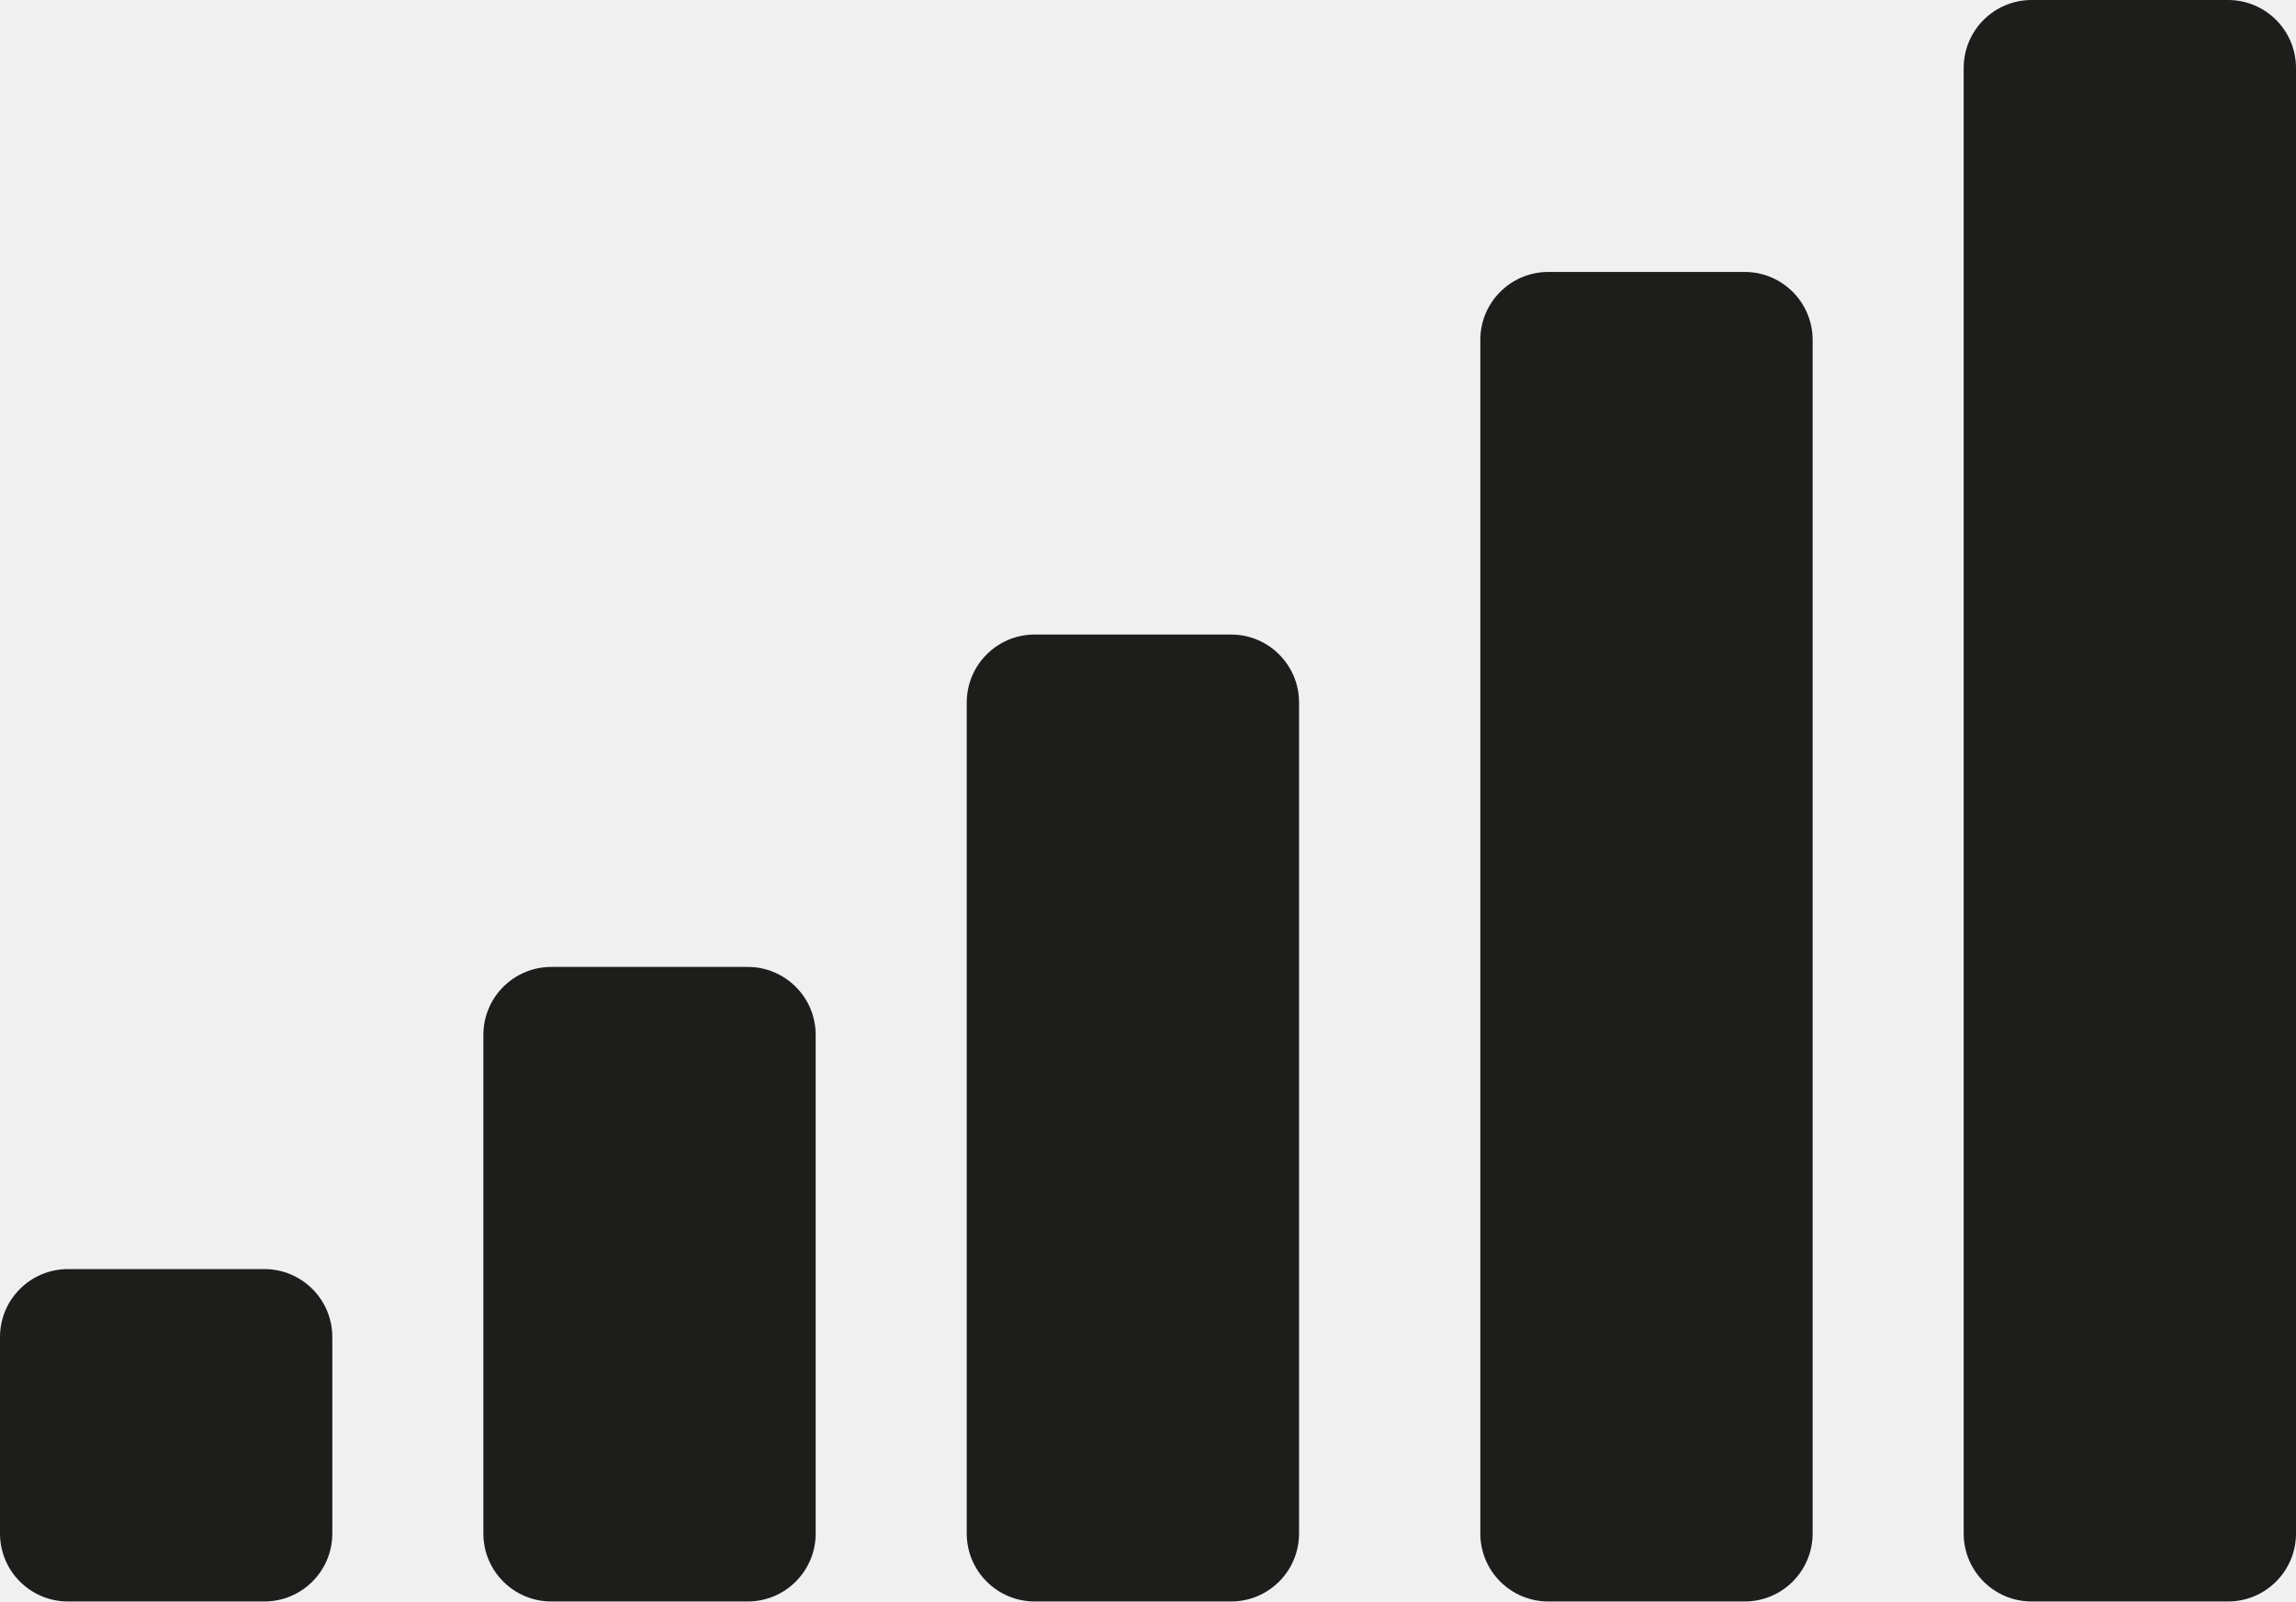
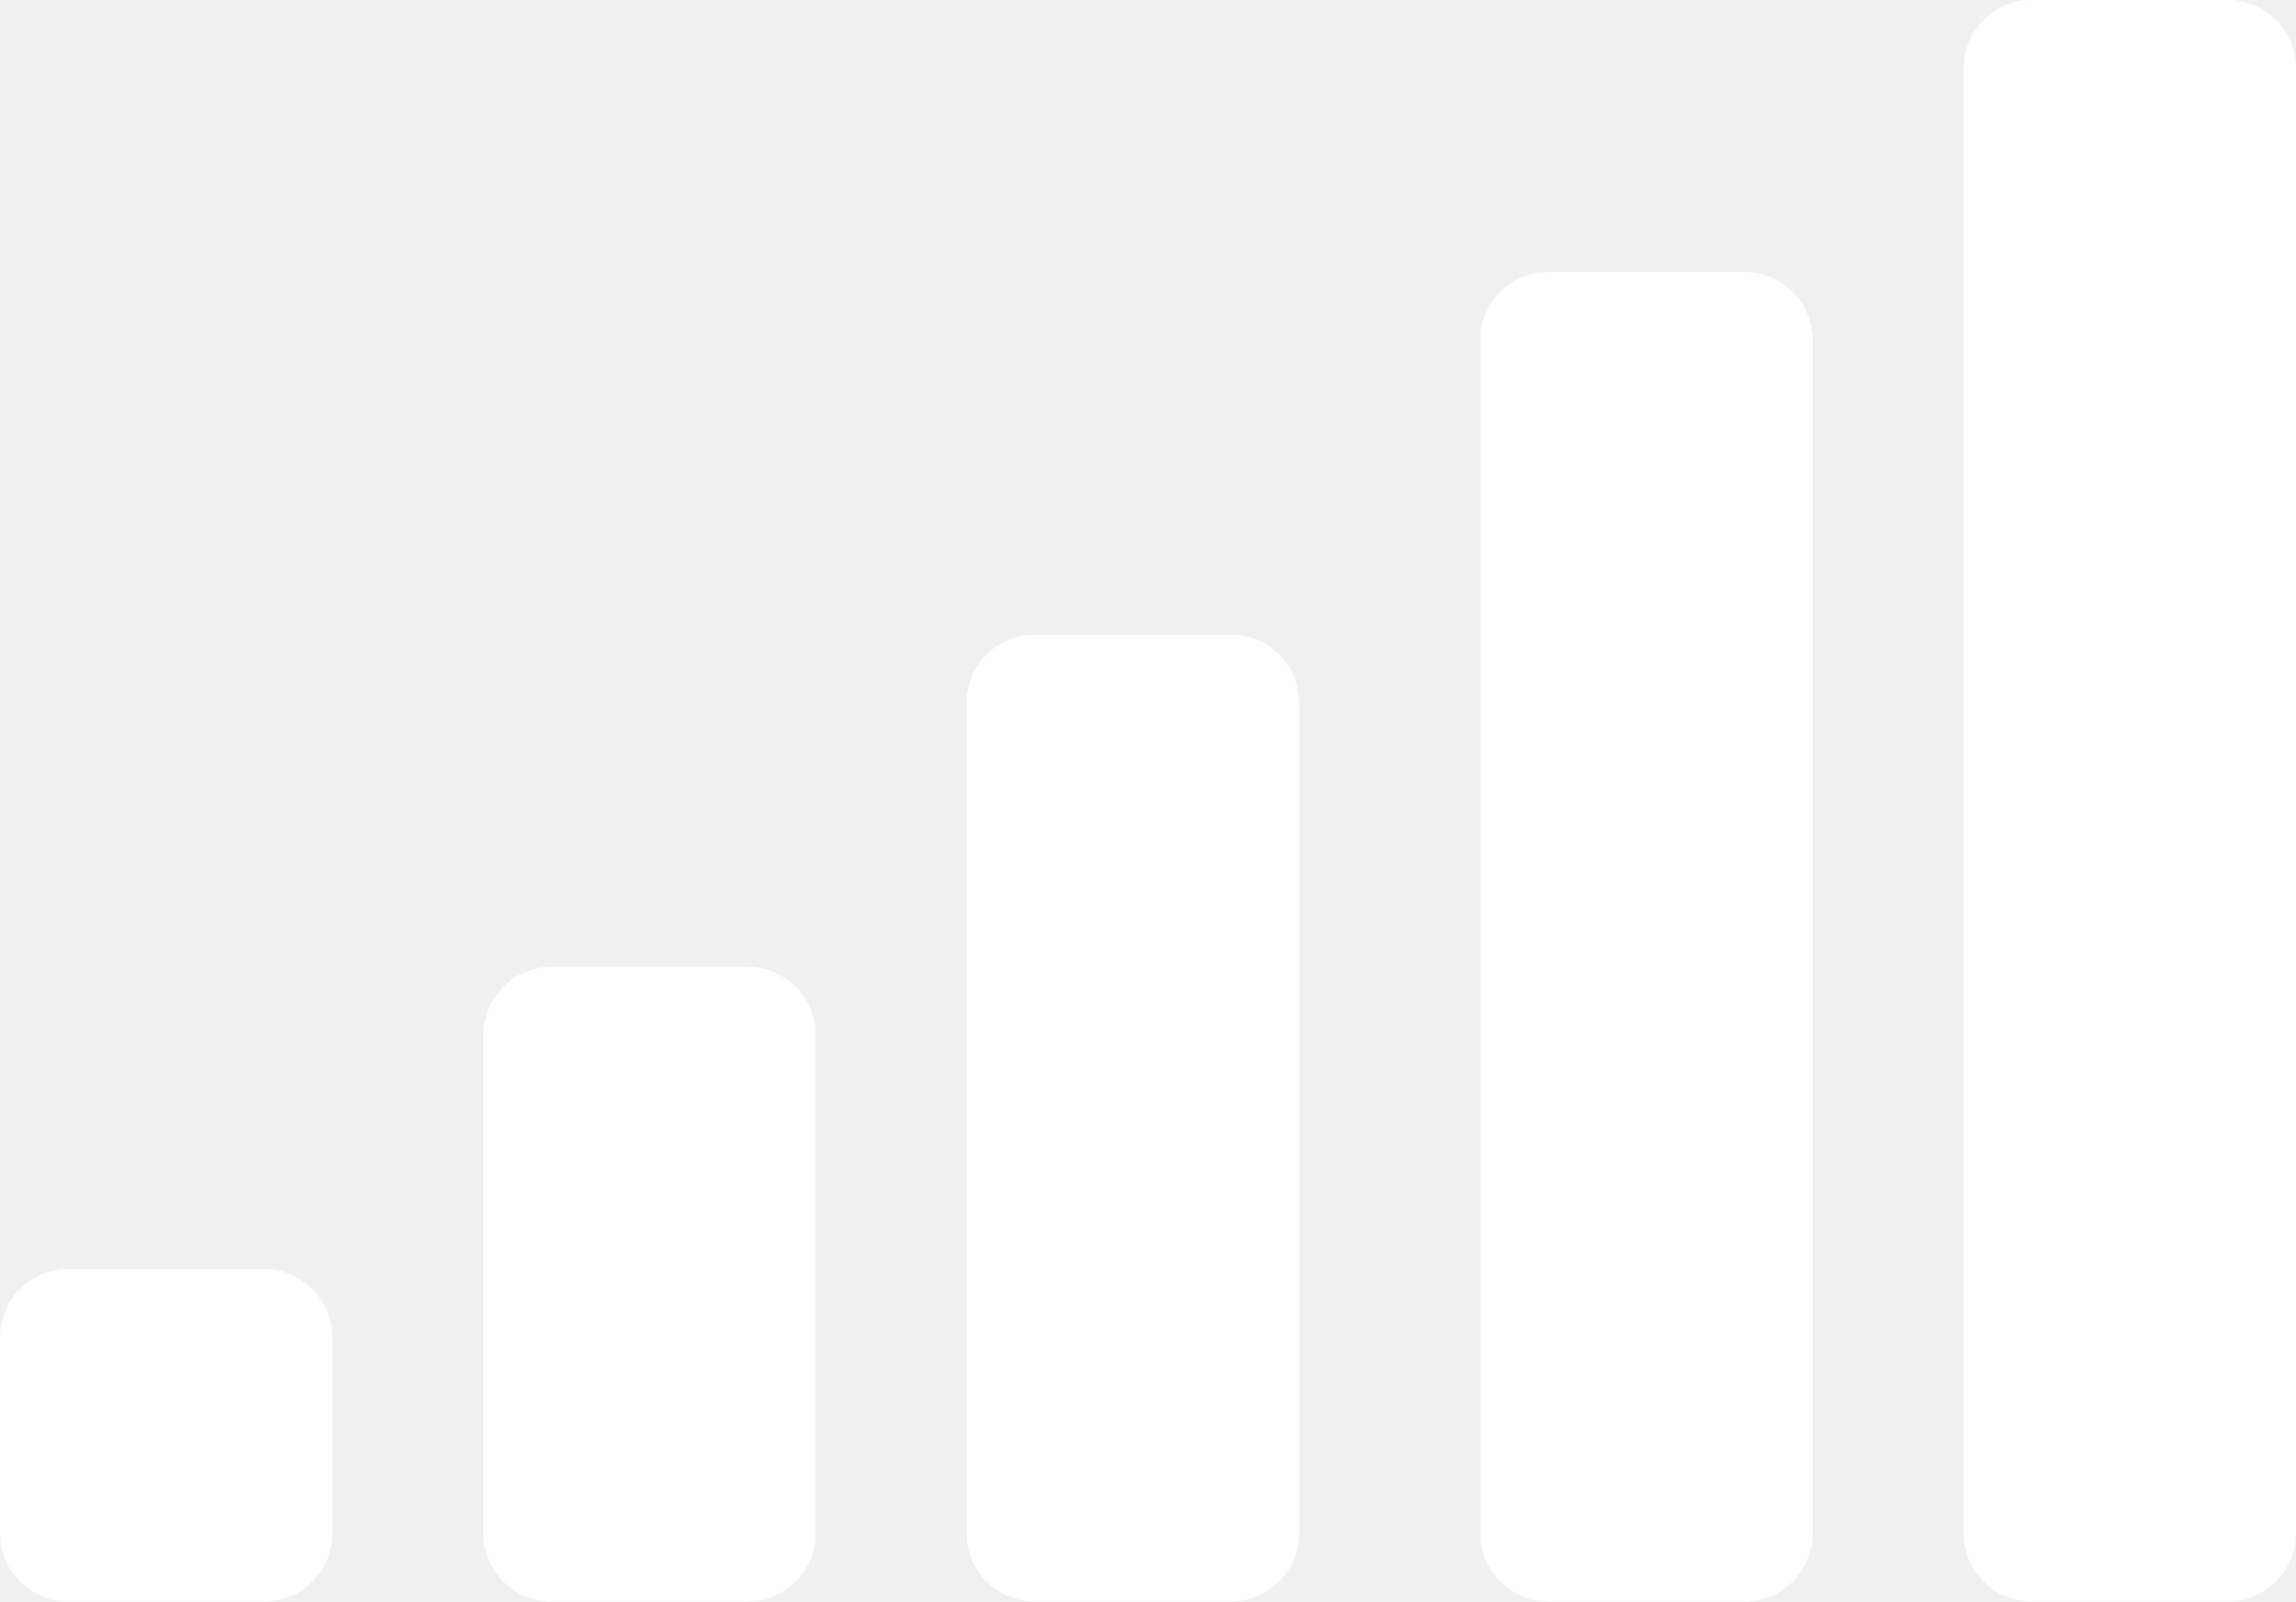
<svg xmlns="http://www.w3.org/2000/svg" id="Calque_1" data-name="Calque 1" viewBox="0 0 76 53">
  <defs>
-     <style>.cls-1{fill:#1d1d1b;}</style>
+     <style>.cls-1{fill:#FFF;}</style>
  </defs>
  <rect class="cls-1" x="65" width="11" height="53" rx="2.25" ry="2.25" />
  <rect class="cls-1" x="49" y="9" width="11" height="44" rx="2.25" ry="2.25" />
  <rect class="cls-1" x="32" y="21" width="11" height="32" rx="2.25" ry="2.25" />
  <rect class="cls-1" x="16" y="32" width="11" height="21" rx="2.25" ry="2.25" />
  <rect class="cls-1" y="42" width="11" height="11" rx="2.25" ry="2.25" />
</svg>
